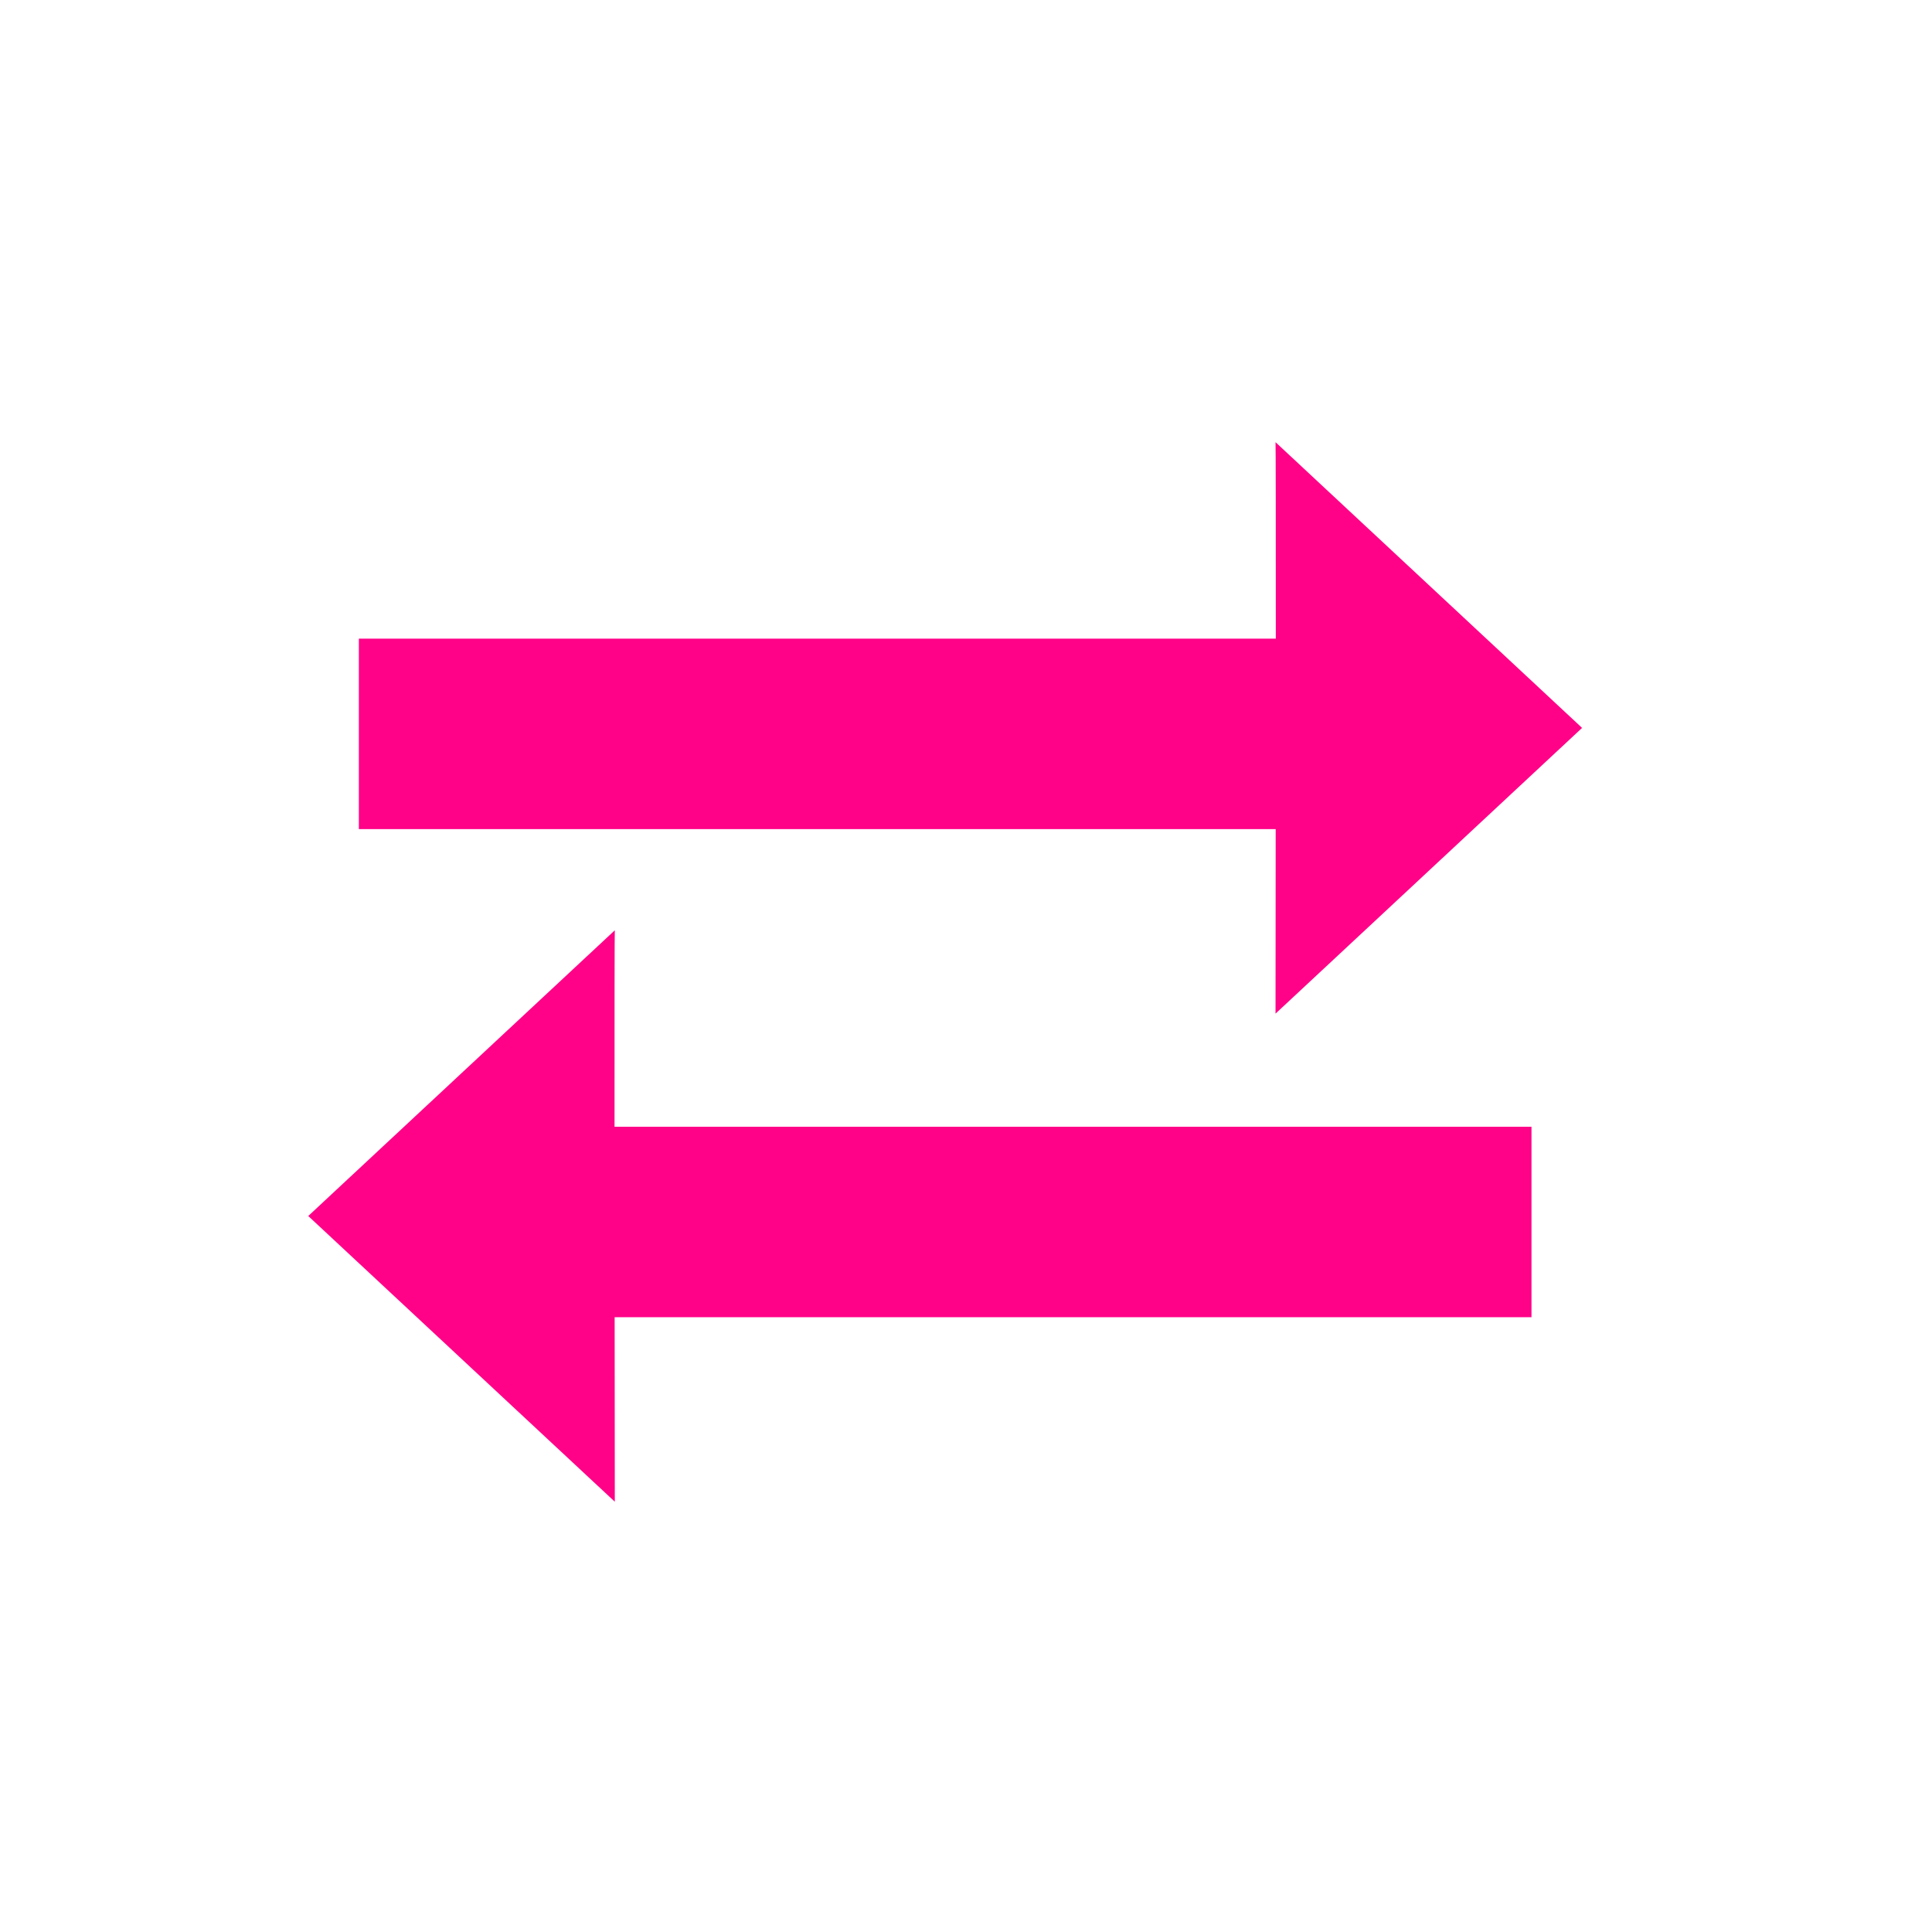
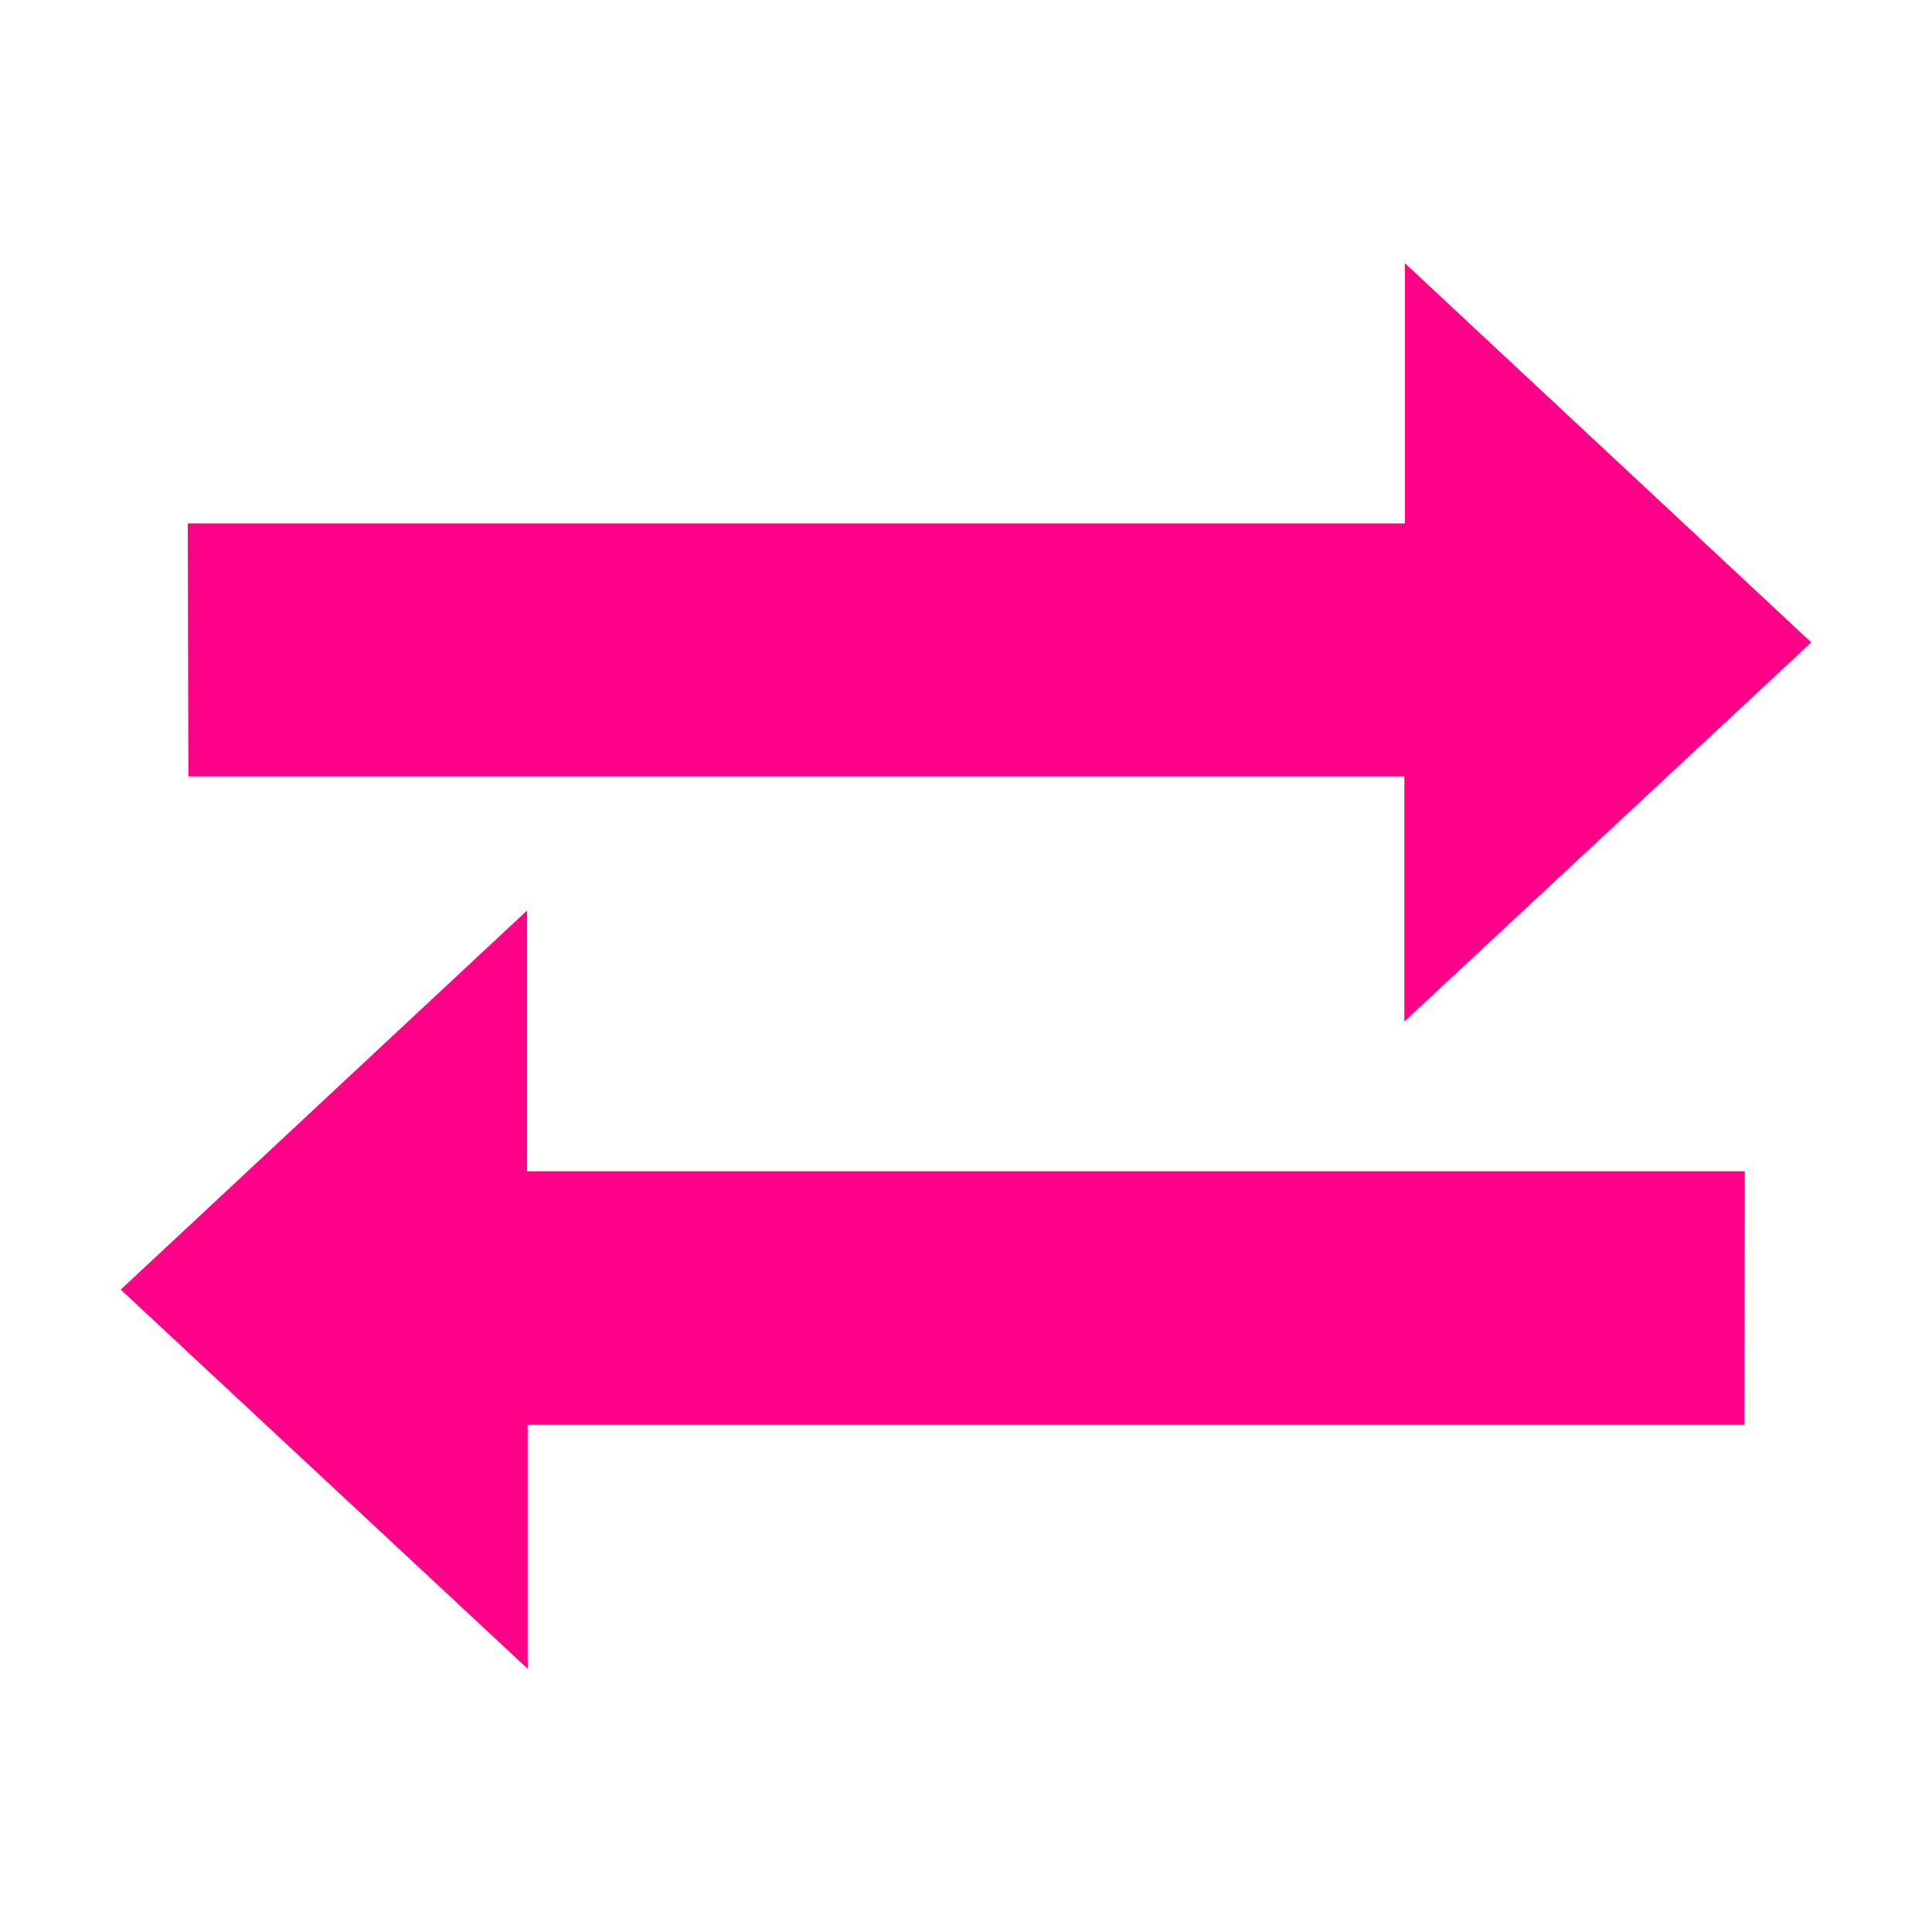
- <svg xmlns="http://www.w3.org/2000/svg" viewBox="-20.286 -20.286 324.571 324.571">
-   <path fill="#ff0288" d="M40 87h154.047c.004-18.006-.005-32.882-.046-32.999L245.5 102 194 150s.015-13.835.029-31H40ZM237 169H82.953c-.004-18.006.005-32.882.046-32.999L31.5 184 83 232s-.015-13.835-.029-31H237Z" />
+ <svg xmlns="http://www.w3.org/2000/svg" viewBox="0 0 32 32">
+   <path fill="#ff0288" d="M3.11 8.67h20.16V4.36L30 10.64l-6.74 6.28v-4.06H3.12zM28.9 19.4H8.73v-4.32L2 21.36l6.74 6.28V23.6h20.15z" />
</svg>
